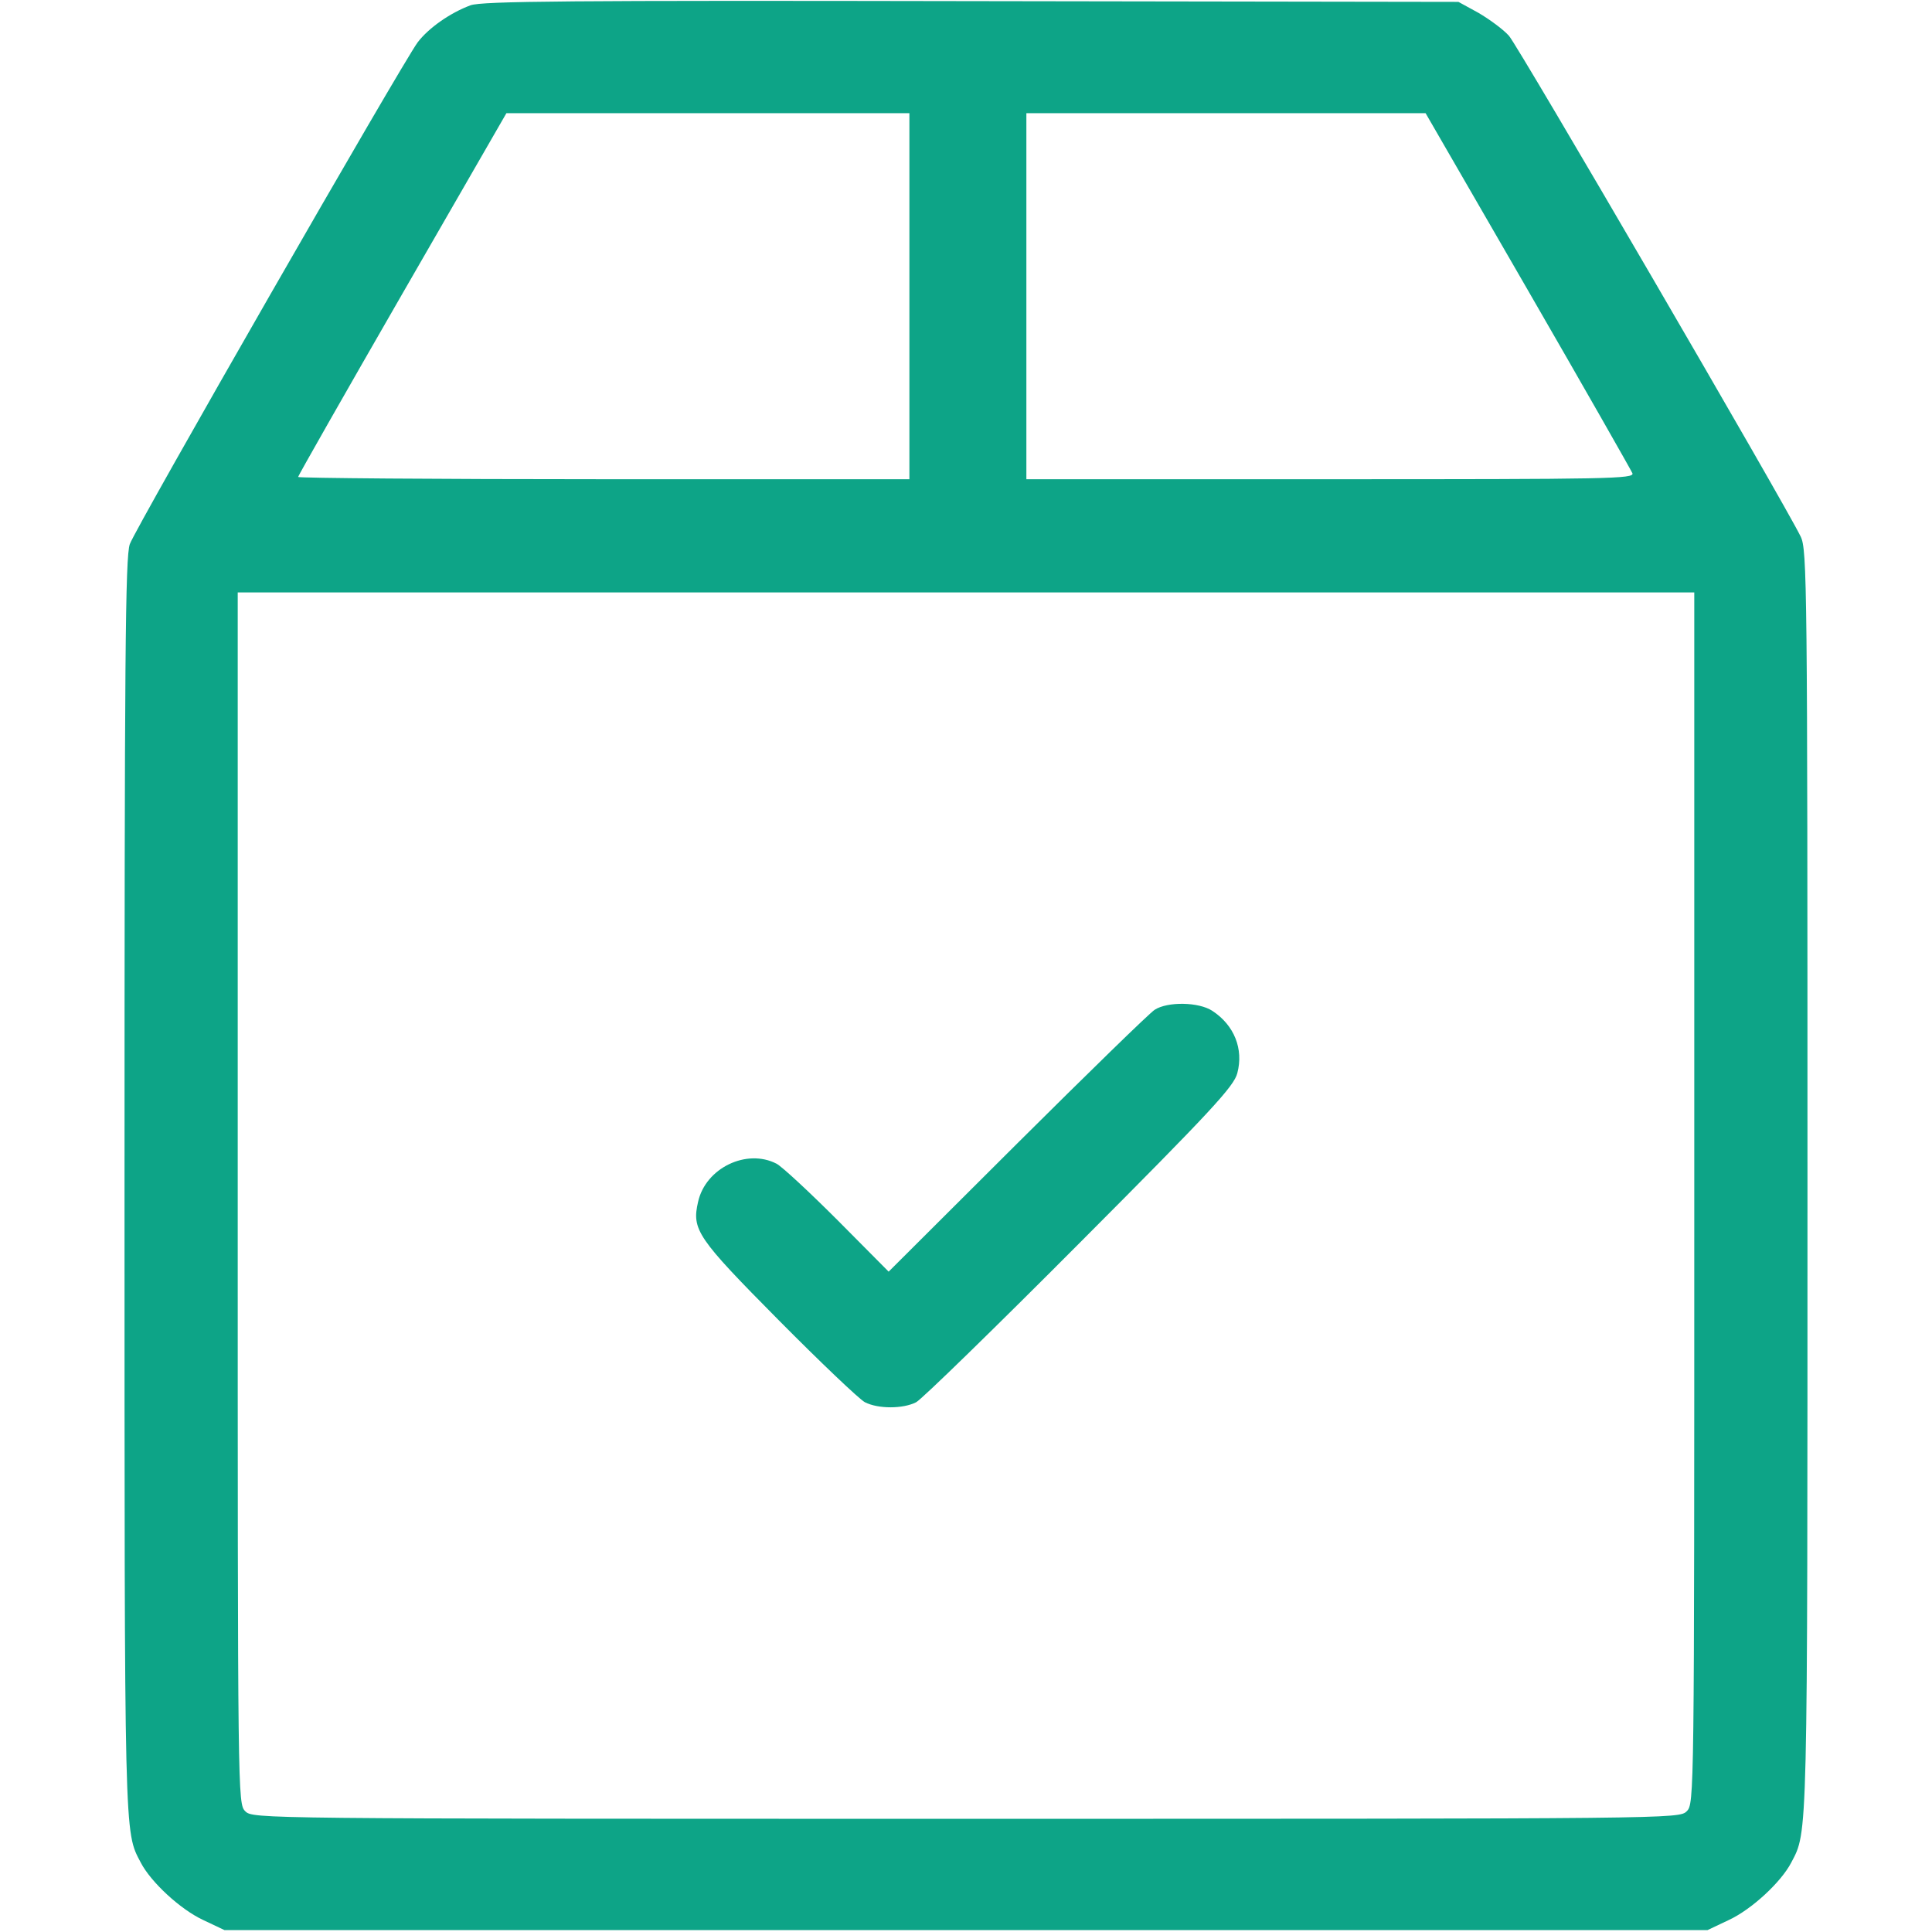
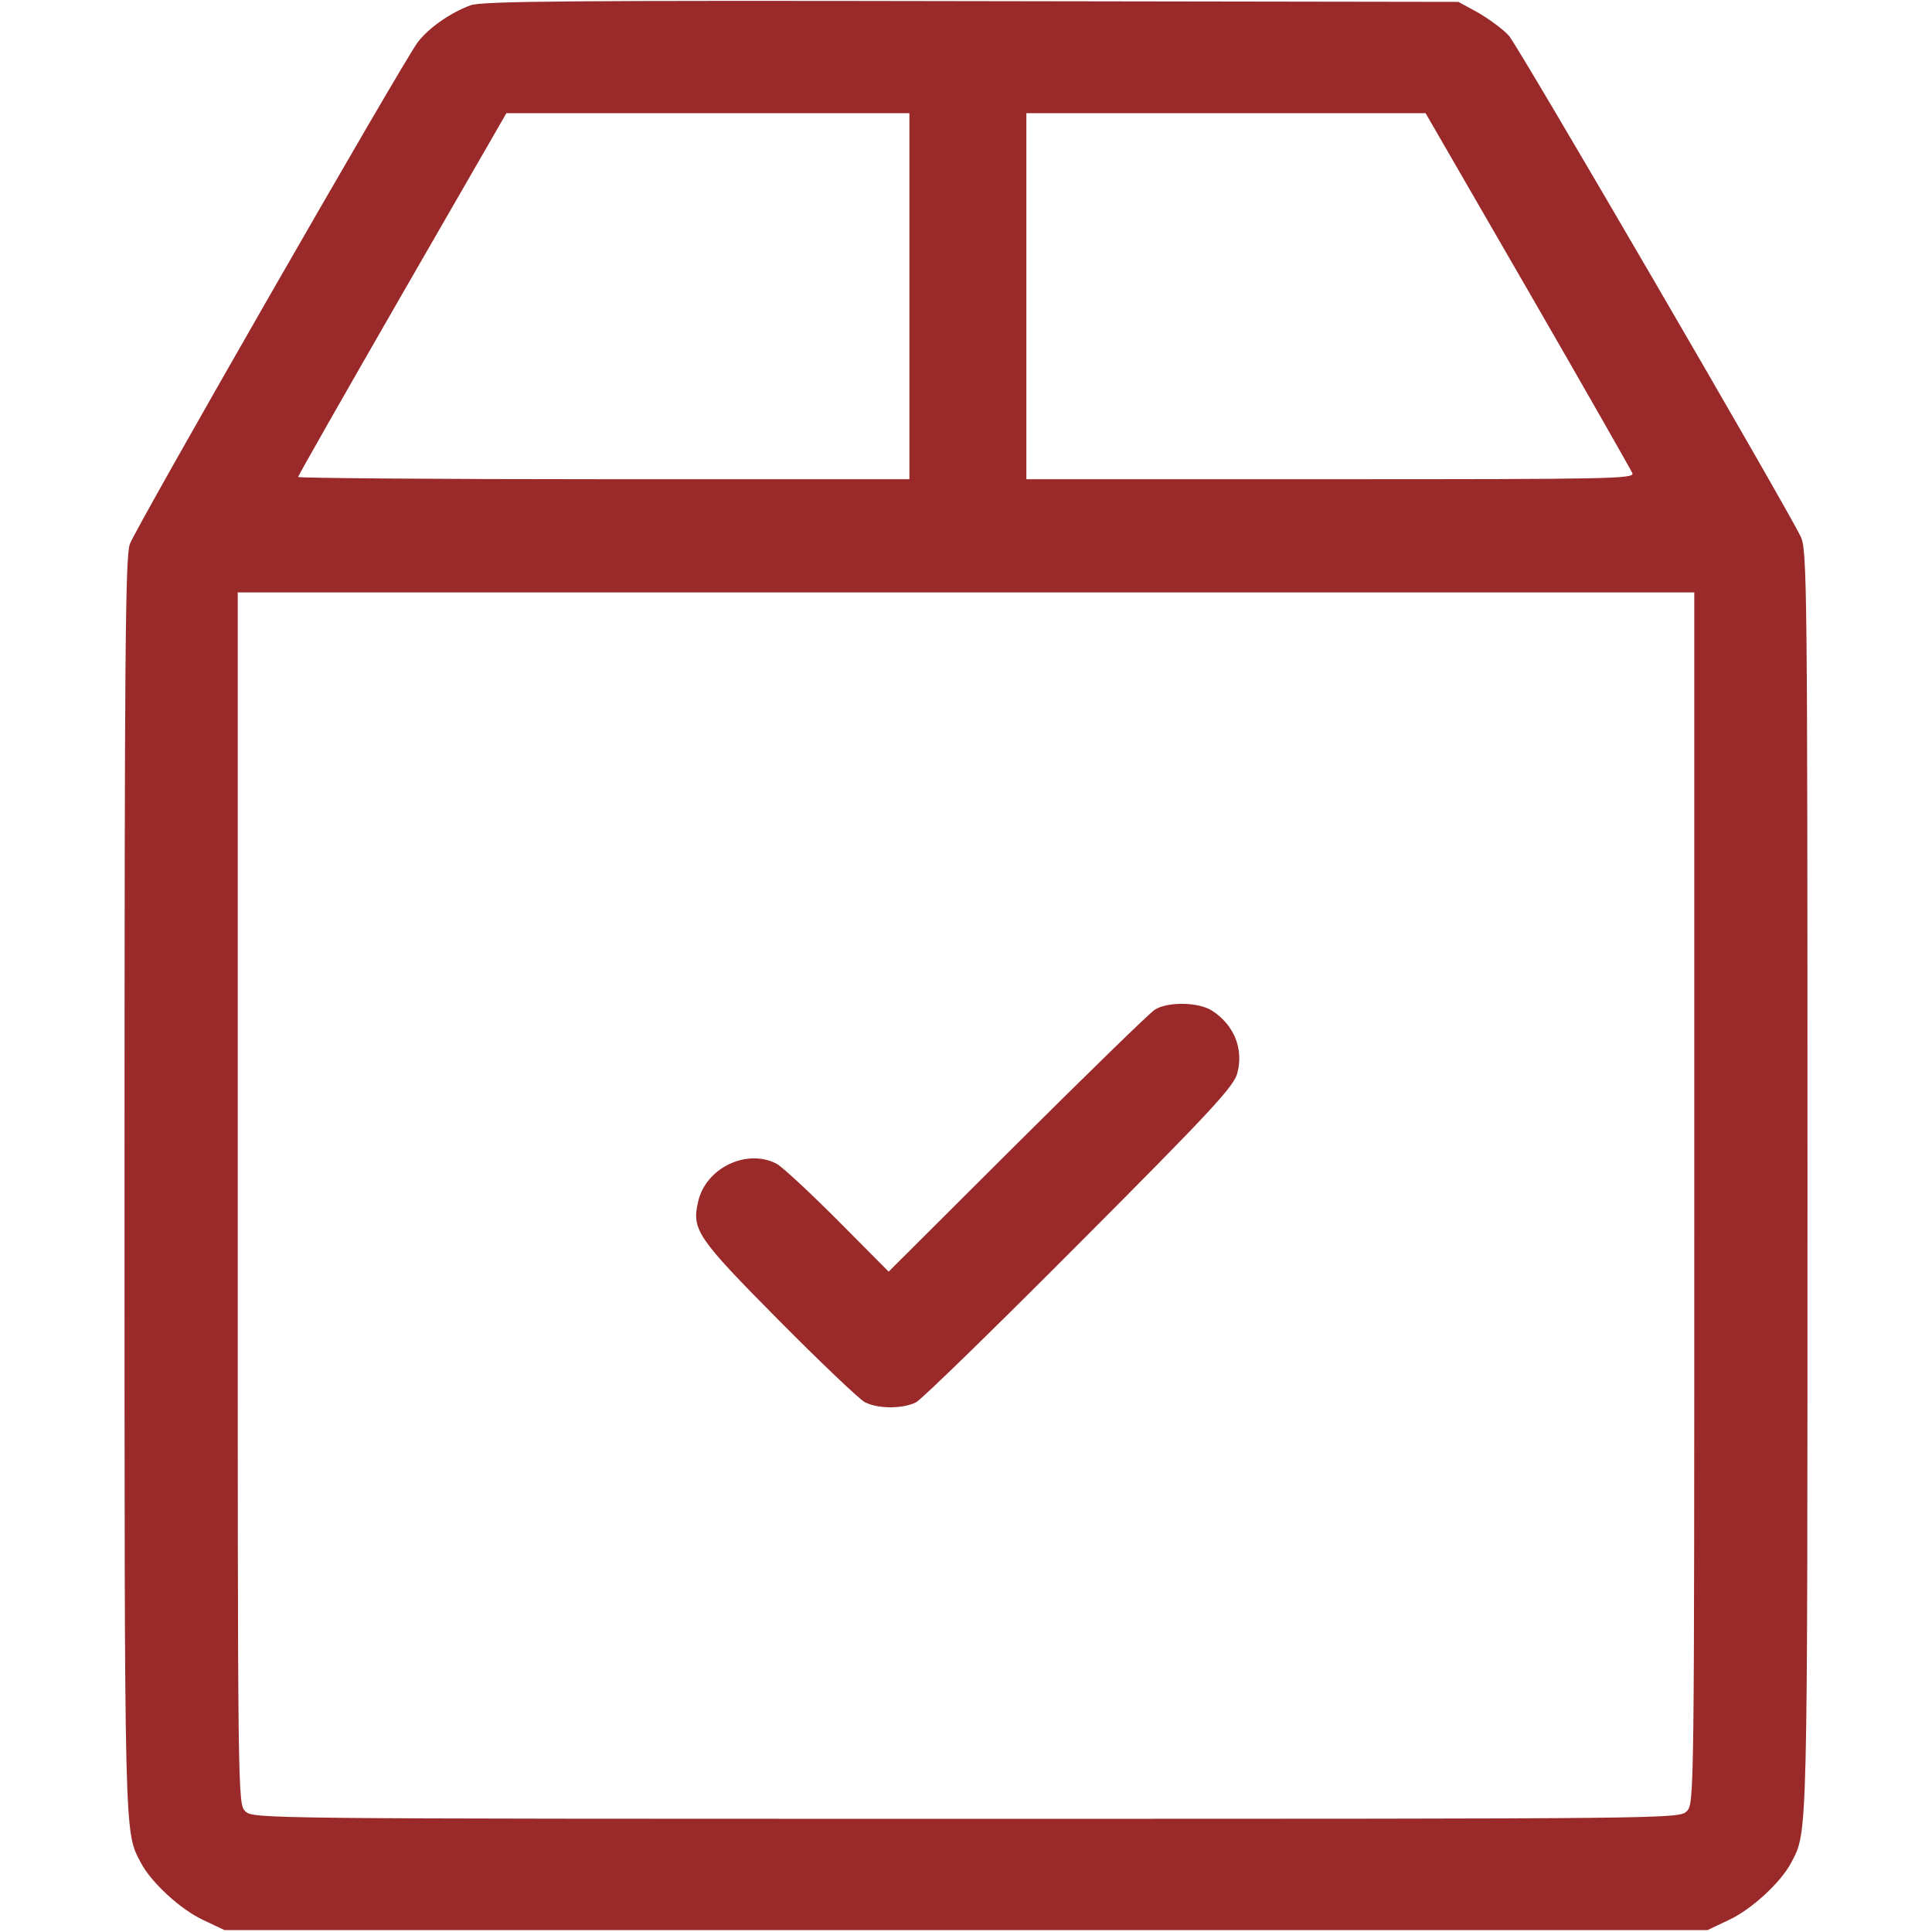
<svg xmlns="http://www.w3.org/2000/svg" width="512" height="512" viewBox="0 0 512 512" fill="none">
-   <path d="M124.7 1.4C119.3 3.4 113.6 7.4 110.7 11.2C106.6 16.7 35.9 139.9 34.4 144.2C33.2 147.6 33 173.7 33 314.4C33 489 32.9 485.2 37.3 493.6C40 498.8 47.8 506 53.8 508.8L59.5 511.5H256H452.5L458.2 508.8C464.2 506 472 498.8 474.7 493.6C479.1 485.2 479 489.1 479 313.2C479 154.4 478.9 145.7 477.2 142.2C473.1 133.7 402.4 12.3 399.9 9.5C398.4 7.8 394.7 5.1 391.8 3.4L386.5 0.5L257.5 0.3C150.7 0.1 127.8 0.3 124.7 1.4ZM241 78.5V127H160C115.5 127 79 126.7 79 126.4C79 126.1 91.4 104.3 106.6 77.9L134.2 30H187.6H241V78.5ZM404.9 76.9C419.8 102.7 432.2 124.5 432.6 125.4C433.2 126.9 426.7 127 352.6 127H272V78.5V30H324.9H377.8L404.9 76.9ZM449 317.5C449 476.7 449 478 447 480C445 482 443.7 482 256 482C68.3 482 67 482 65 480C63 478 63 476.7 63 317.5V157H256H449V317.5Z" fill="#0DA487" />
-   <path d="M306 267.6C304.6 268.5 288.2 284.5 269.5 303.1L235.5 337L222 323.4C214.6 316 207.3 309.2 205.8 308.4C197.9 304.3 187 309.5 185 318.5C183.3 325.9 184.7 328 206.3 349.8C217.4 361 227.7 370.8 229.2 371.6C232.7 373.4 239.3 373.4 242.8 371.6C244.3 370.8 263.8 351.8 286.2 329.3C321.1 294.3 327 287.9 327.9 284.4C329.6 278 327.1 271.7 321.3 267.9C317.7 265.5 309.4 265.4 306 267.6Z" fill="#0DA487" />
+   <path d="M124.7 1.4C119.3 3.4 113.6 7.4 110.7 11.2C106.6 16.7 35.9 139.9 34.4 144.2C33.2 147.6 33 173.7 33 314.4C33 489 32.9 485.2 37.3 493.6C40 498.8 47.8 506 53.8 508.8L59.5 511.5H256H452.5L458.2 508.8C464.2 506 472 498.8 474.7 493.6C479.1 485.2 479 489.1 479 313.2C479 154.4 478.9 145.7 477.2 142.2C473.1 133.7 402.4 12.3 399.9 9.5C398.4 7.8 394.7 5.1 391.8 3.4L386.5 0.5L257.5 0.3C150.7 0.1 127.8 0.3 124.7 1.4ZM241 78.5V127H160C115.5 127 79 126.7 79 126.4C79 126.1 91.4 104.3 106.6 77.9L134.2 30H187.6H241V78.5ZM404.9 76.9C419.8 102.7 432.2 124.5 432.6 125.4C433.2 126.9 426.7 127 352.6 127H272V78.5V30H324.9H377.8L404.9 76.9ZM449 317.5C449 476.7 449 478 447 480C445 482 443.7 482 256 482C68.3 482 67 482 65 480C63 478 63 476.7 63 317.5V157H256H449V317.5Z" fill="#9A2A2A" />
+   <path d="M306 267.6C304.6 268.5 288.2 284.5 269.5 303.1L235.5 337L222 323.4C214.6 316 207.3 309.2 205.8 308.4C197.9 304.3 187 309.5 185 318.5C183.3 325.9 184.7 328 206.3 349.8C217.4 361 227.7 370.8 229.2 371.6C232.7 373.4 239.3 373.4 242.8 371.6C244.3 370.8 263.8 351.8 286.2 329.3C321.1 294.3 327 287.9 327.9 284.4C329.6 278 327.1 271.7 321.3 267.9C317.7 265.5 309.4 265.4 306 267.6Z" fill="#9A2A2A" />
</svg>
